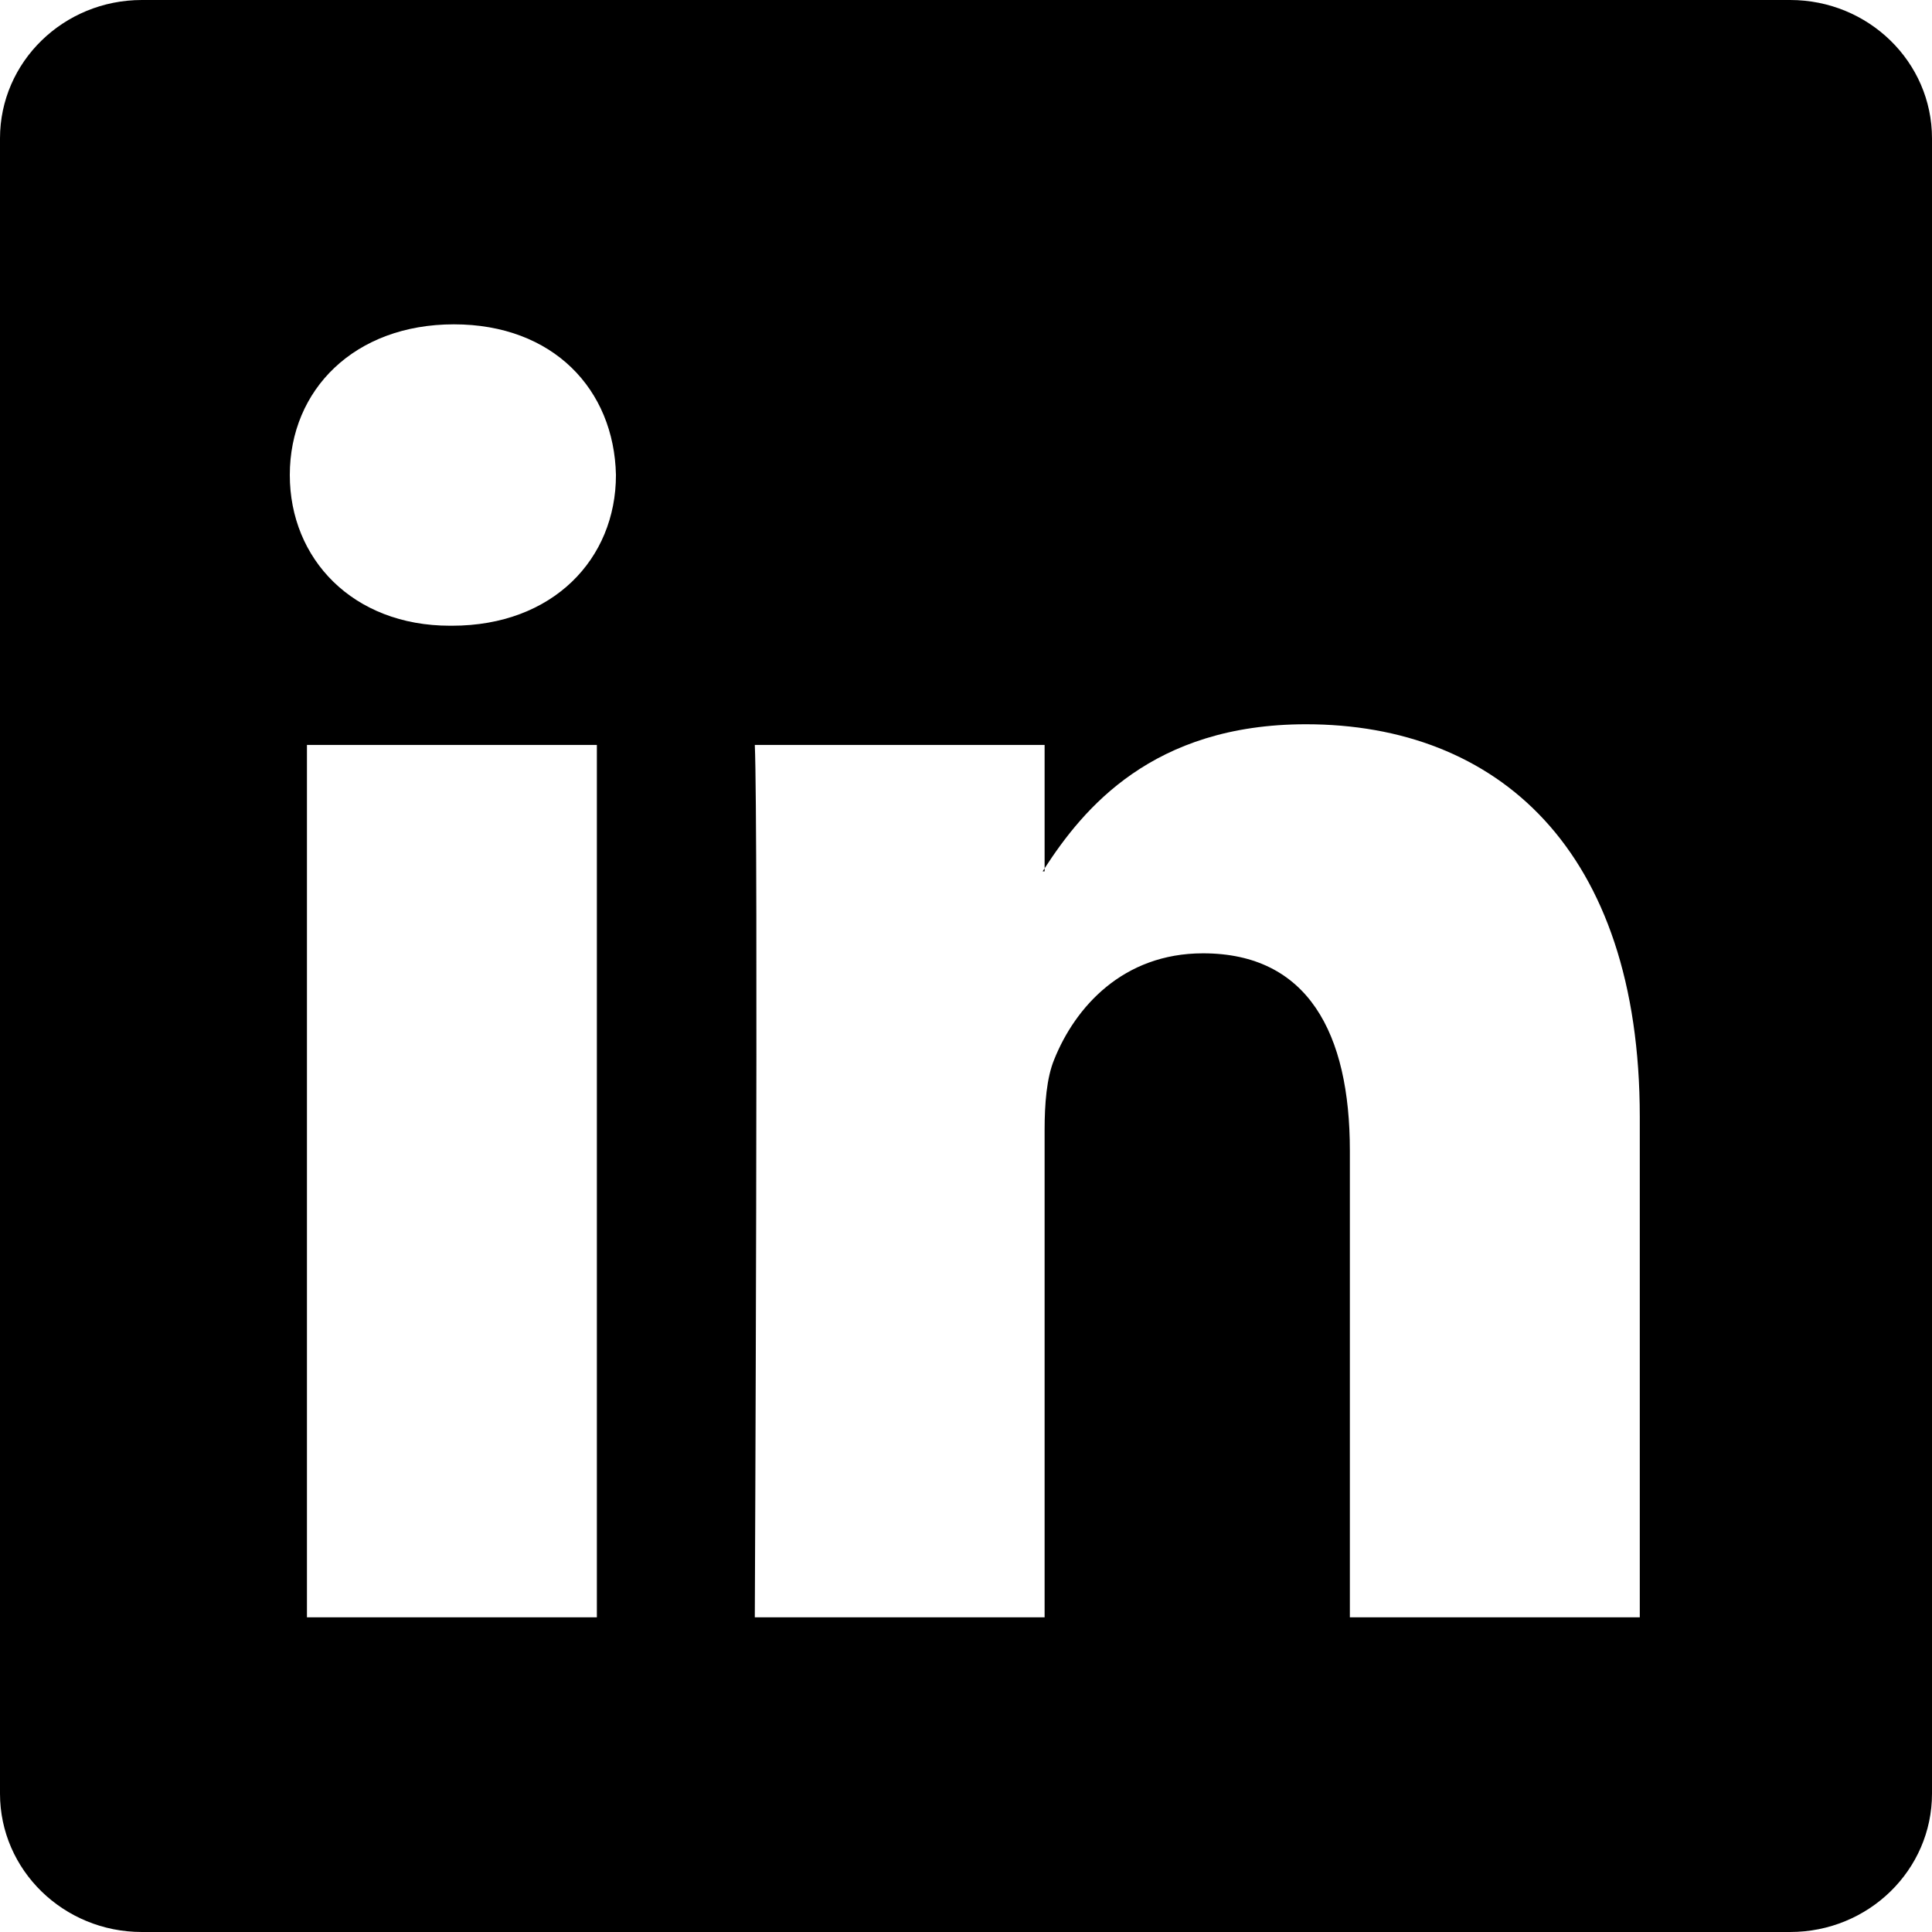
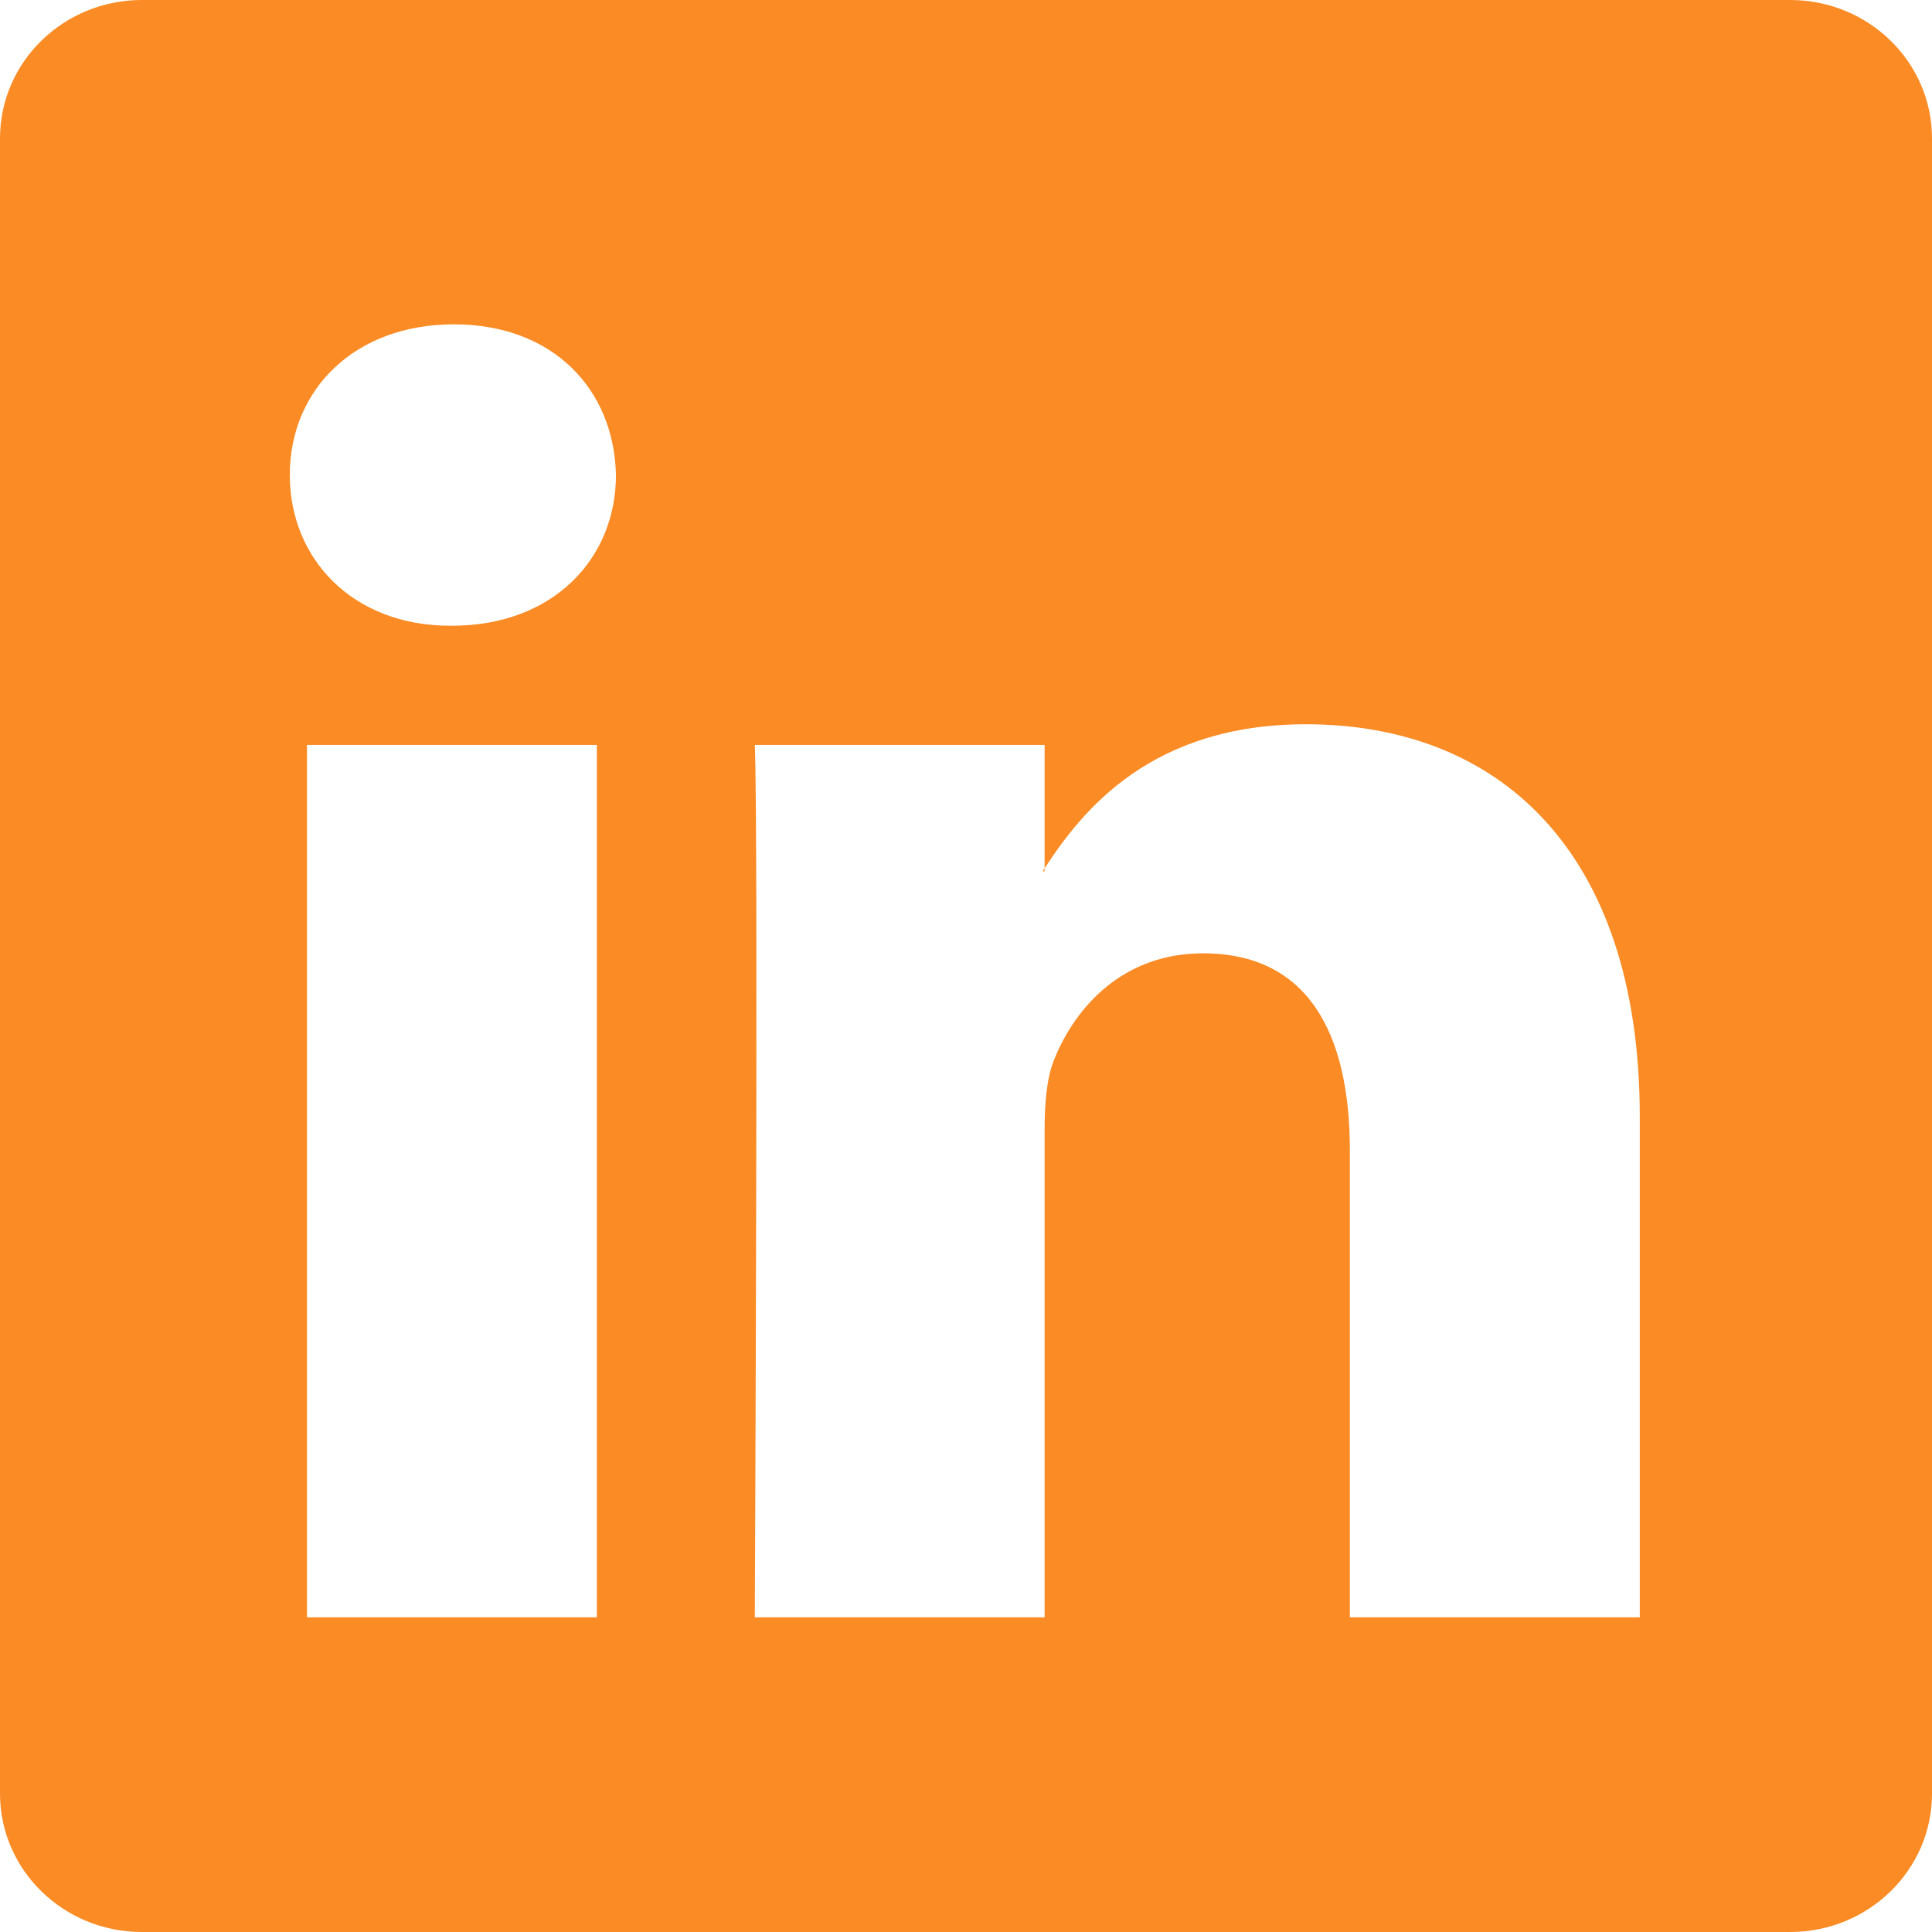
- <svg xmlns="http://www.w3.org/2000/svg" width="16" height="16" fill="currentColor" class="bi bi-linkedin" viewBox="0 0 16 16">
+ <svg xmlns="http://www.w3.org/2000/svg" width="16" color="#fb8b24" height="16" fill="currentColor" class="bi bi-linkedin" viewBox="0 0 16 16">
  <path d="M0 1.146C0 .513.526 0 1.175 0h13.65C15.474 0 16 .513 16 1.146v13.708c0 .633-.526 1.146-1.175 1.146H1.175C.526 16 0 15.487 0 14.854zm4.943 12.248V6.169H2.542v7.225zm-1.2-8.212c.837 0 1.358-.554 1.358-1.248-.015-.709-.52-1.248-1.342-1.248S2.4 3.226 2.4 3.934c0 .694.521 1.248 1.327 1.248zm4.908 8.212V9.359c0-.216.016-.432.08-.586.173-.431.568-.878 1.232-.878.869 0 1.216.662 1.216 1.634v3.865h2.401V9.25c0-2.22-1.184-3.252-2.764-3.252-1.274 0-1.845.7-2.165 1.193v.025h-.016l.016-.025V6.169h-2.4c.03.678 0 7.225 0 7.225z" />
</svg>
